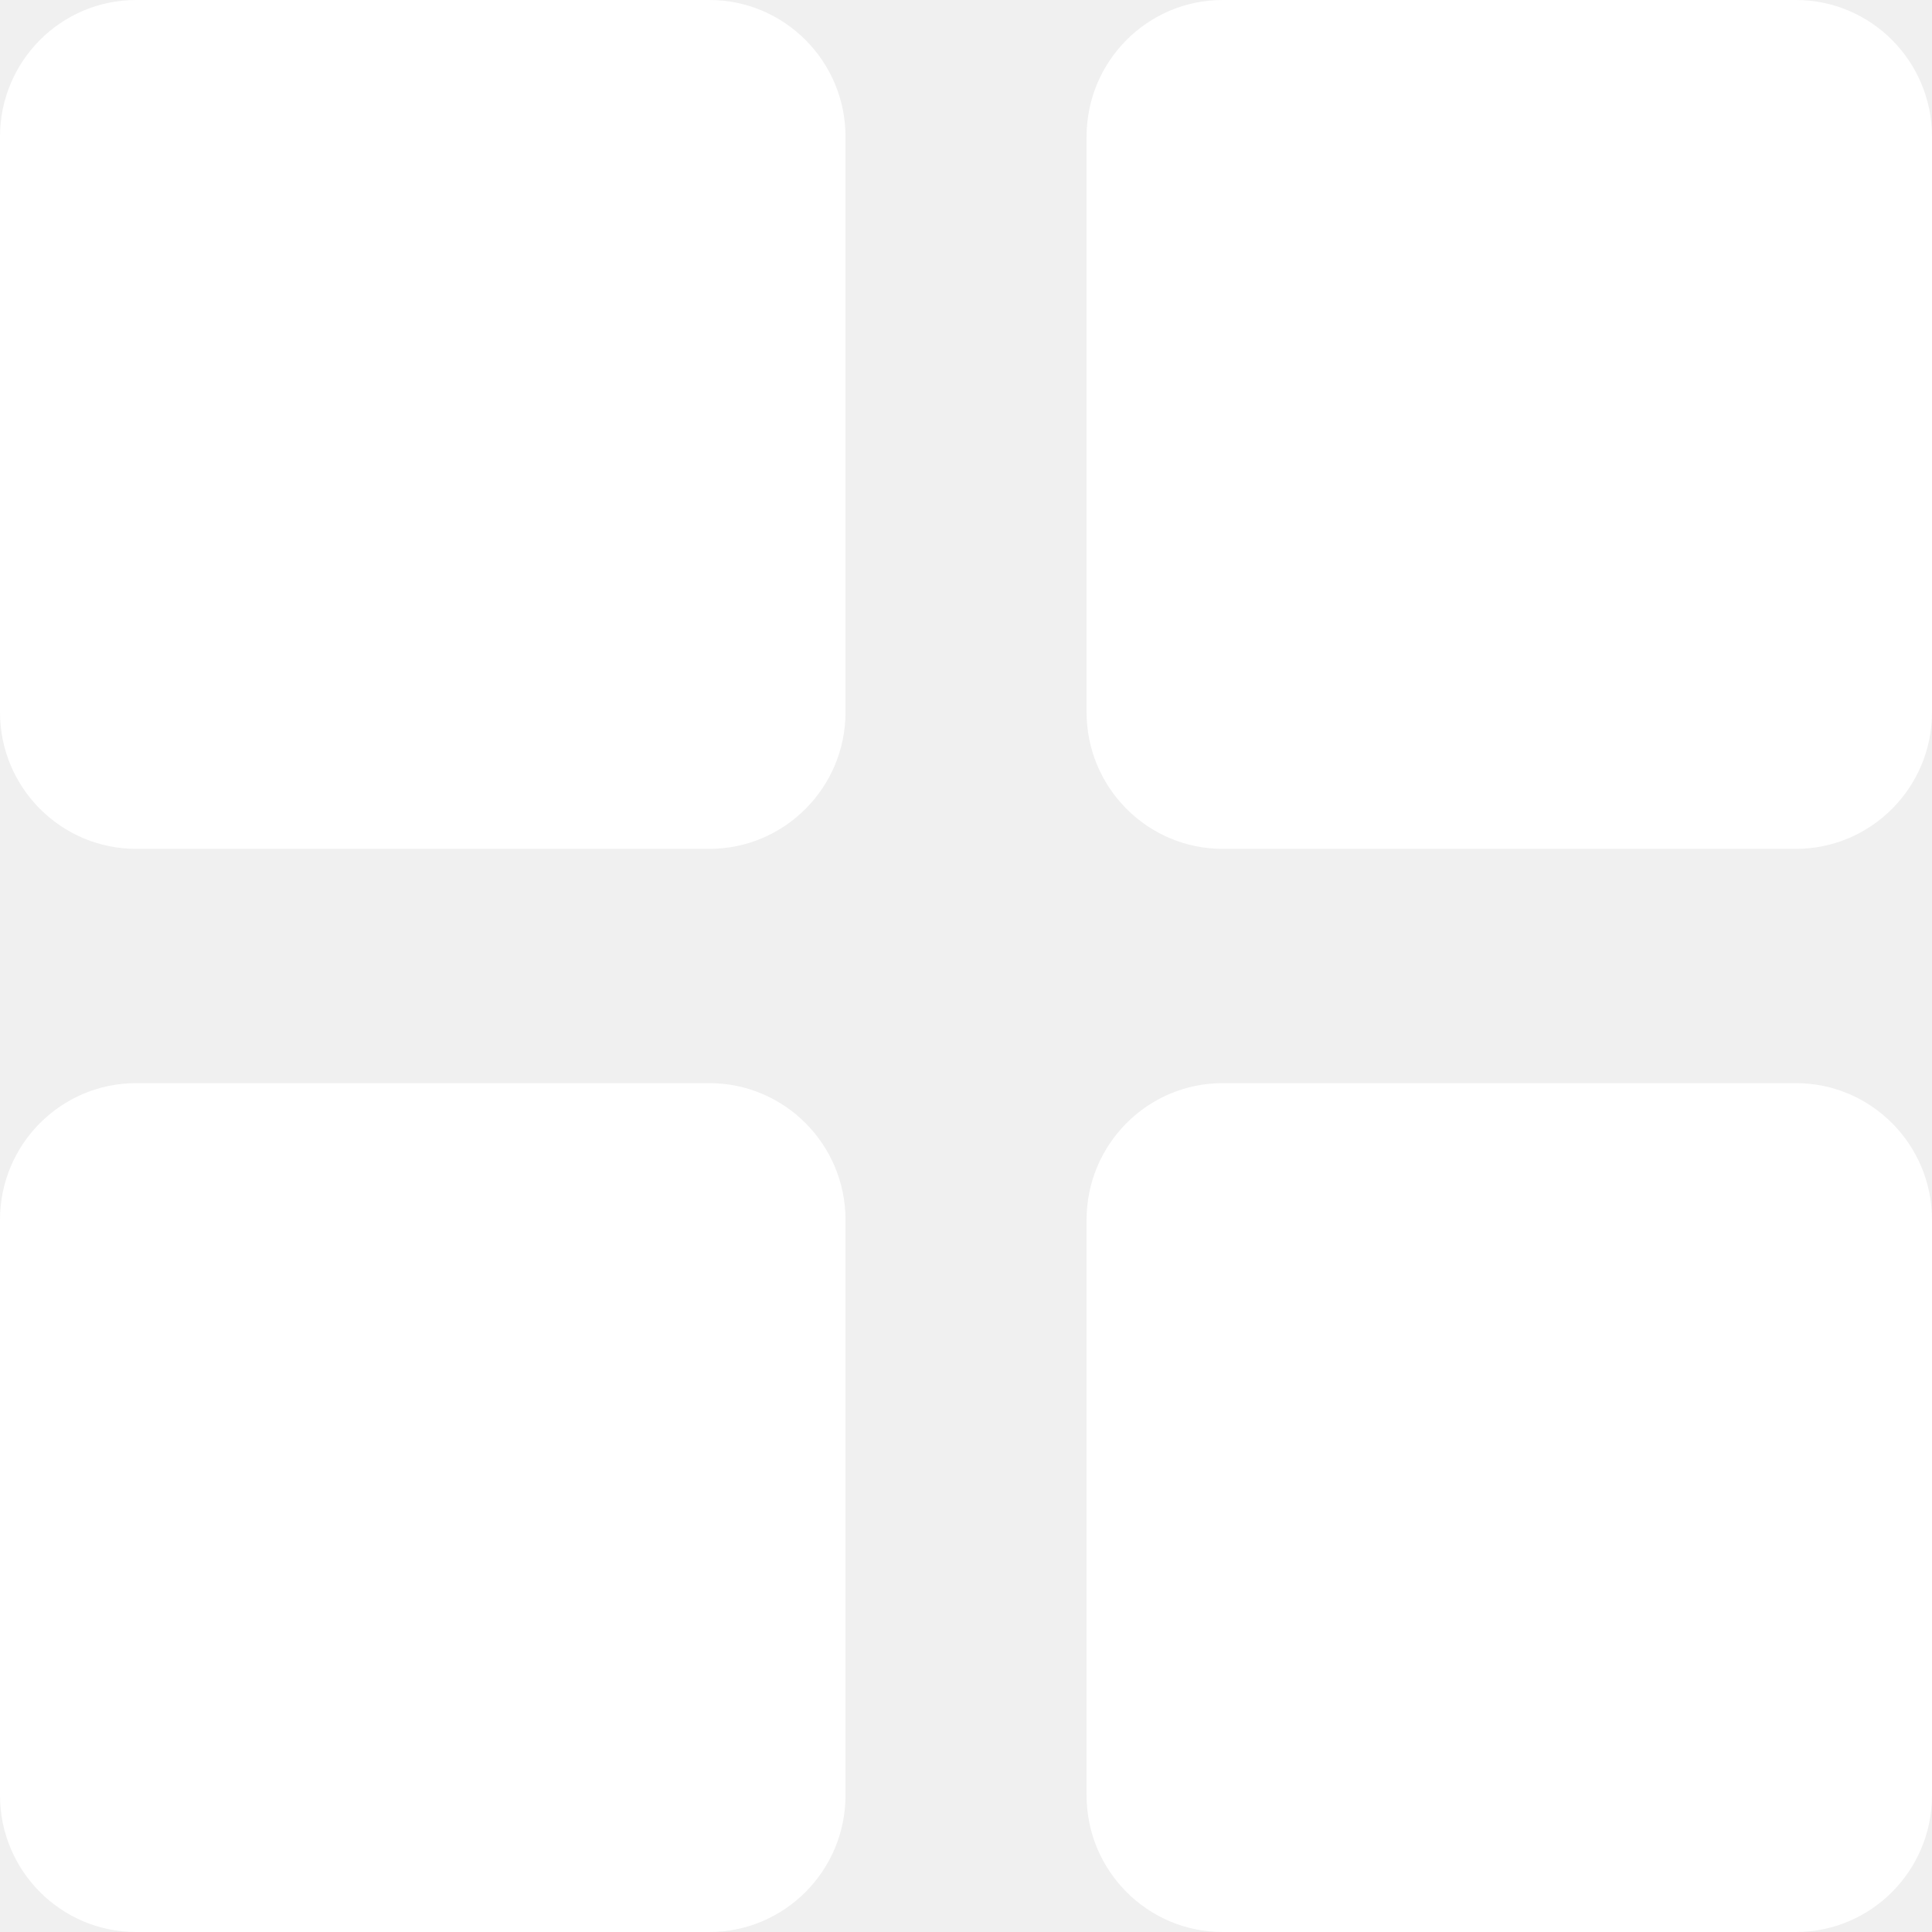
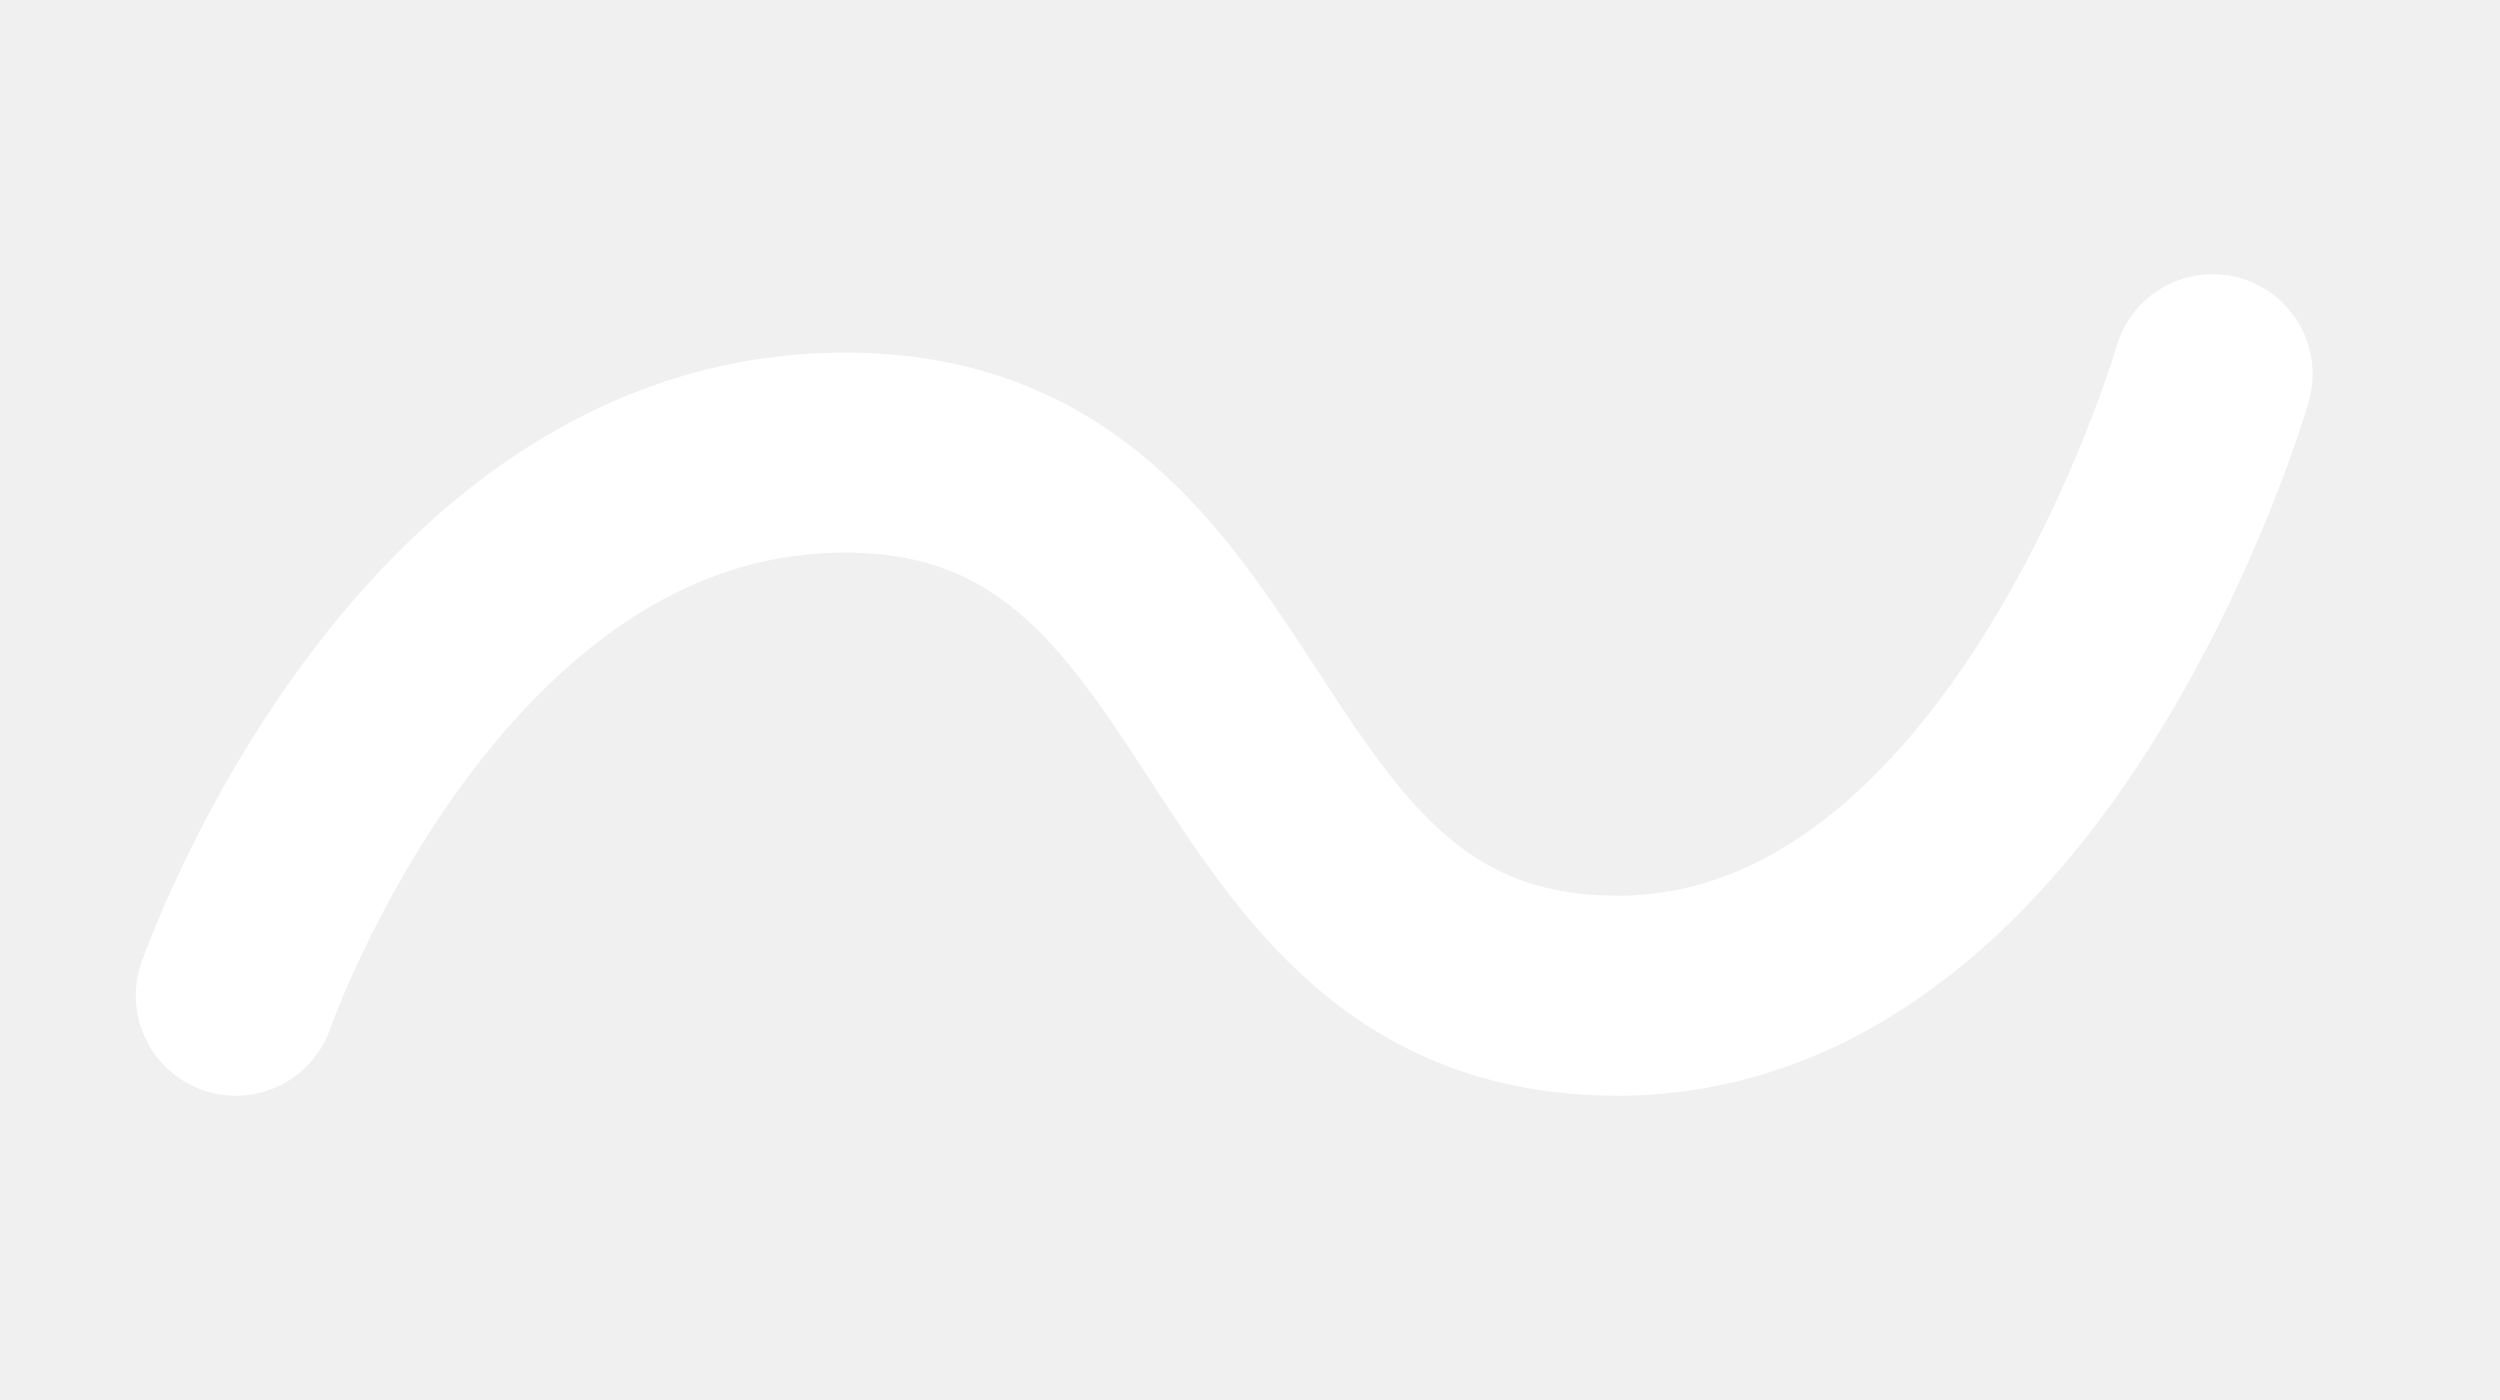
- <svg xmlns="http://www.w3.org/2000/svg" width="22" height="22" viewBox="0 0 22 22" fill="none">
-   <path d="M8.077 0H1.551C0.694 0 0 0.697 0 1.557V8.109C0 8.969 0.694 9.666 1.551 9.666H8.077C8.933 9.666 9.628 8.969 9.628 8.109V1.557C9.628 0.697 8.933 0 8.077 0Z" fill="white" />
-   <path d="M20.449 0H13.923C13.067 0 12.373 0.697 12.373 1.557V8.109C12.373 8.969 13.067 9.666 13.923 9.666H20.449C21.306 9.666 22 8.969 22 8.109V1.557C22 0.697 21.306 0 20.449 0Z" fill="white" />
-   <path d="M8.077 12.334H1.551C0.694 12.334 0 13.031 0 13.891V20.443C0 21.303 0.694 22 1.551 22H8.077C8.933 22 9.628 21.303 9.628 20.443V13.891C9.628 13.031 8.933 12.334 8.077 12.334Z" fill="white" />
-   <path d="M20.449 12.334H13.923C13.067 12.334 12.373 13.031 12.373 13.891V20.443C12.373 21.303 13.067 22 13.923 22H20.449C21.306 22 22 21.303 22 20.443V13.891C22 13.031 21.306 12.334 20.449 12.334Z" fill="white" />
+ <svg xmlns="http://www.w3.org/2000/svg" width="25" height="14" fill="none">
+   <g>
+     <path d="m2.358,9.957c0,0 1.883,-5.431 6.091,-5.431c4.208,0 3.567,5.431 7.724,5.431c4.157,0 5.953,-6.215 5.953,-6.215" stroke="white" stroke-width="2" stroke-linecap="round" id="svg_1" />
+   </g>
</svg>
